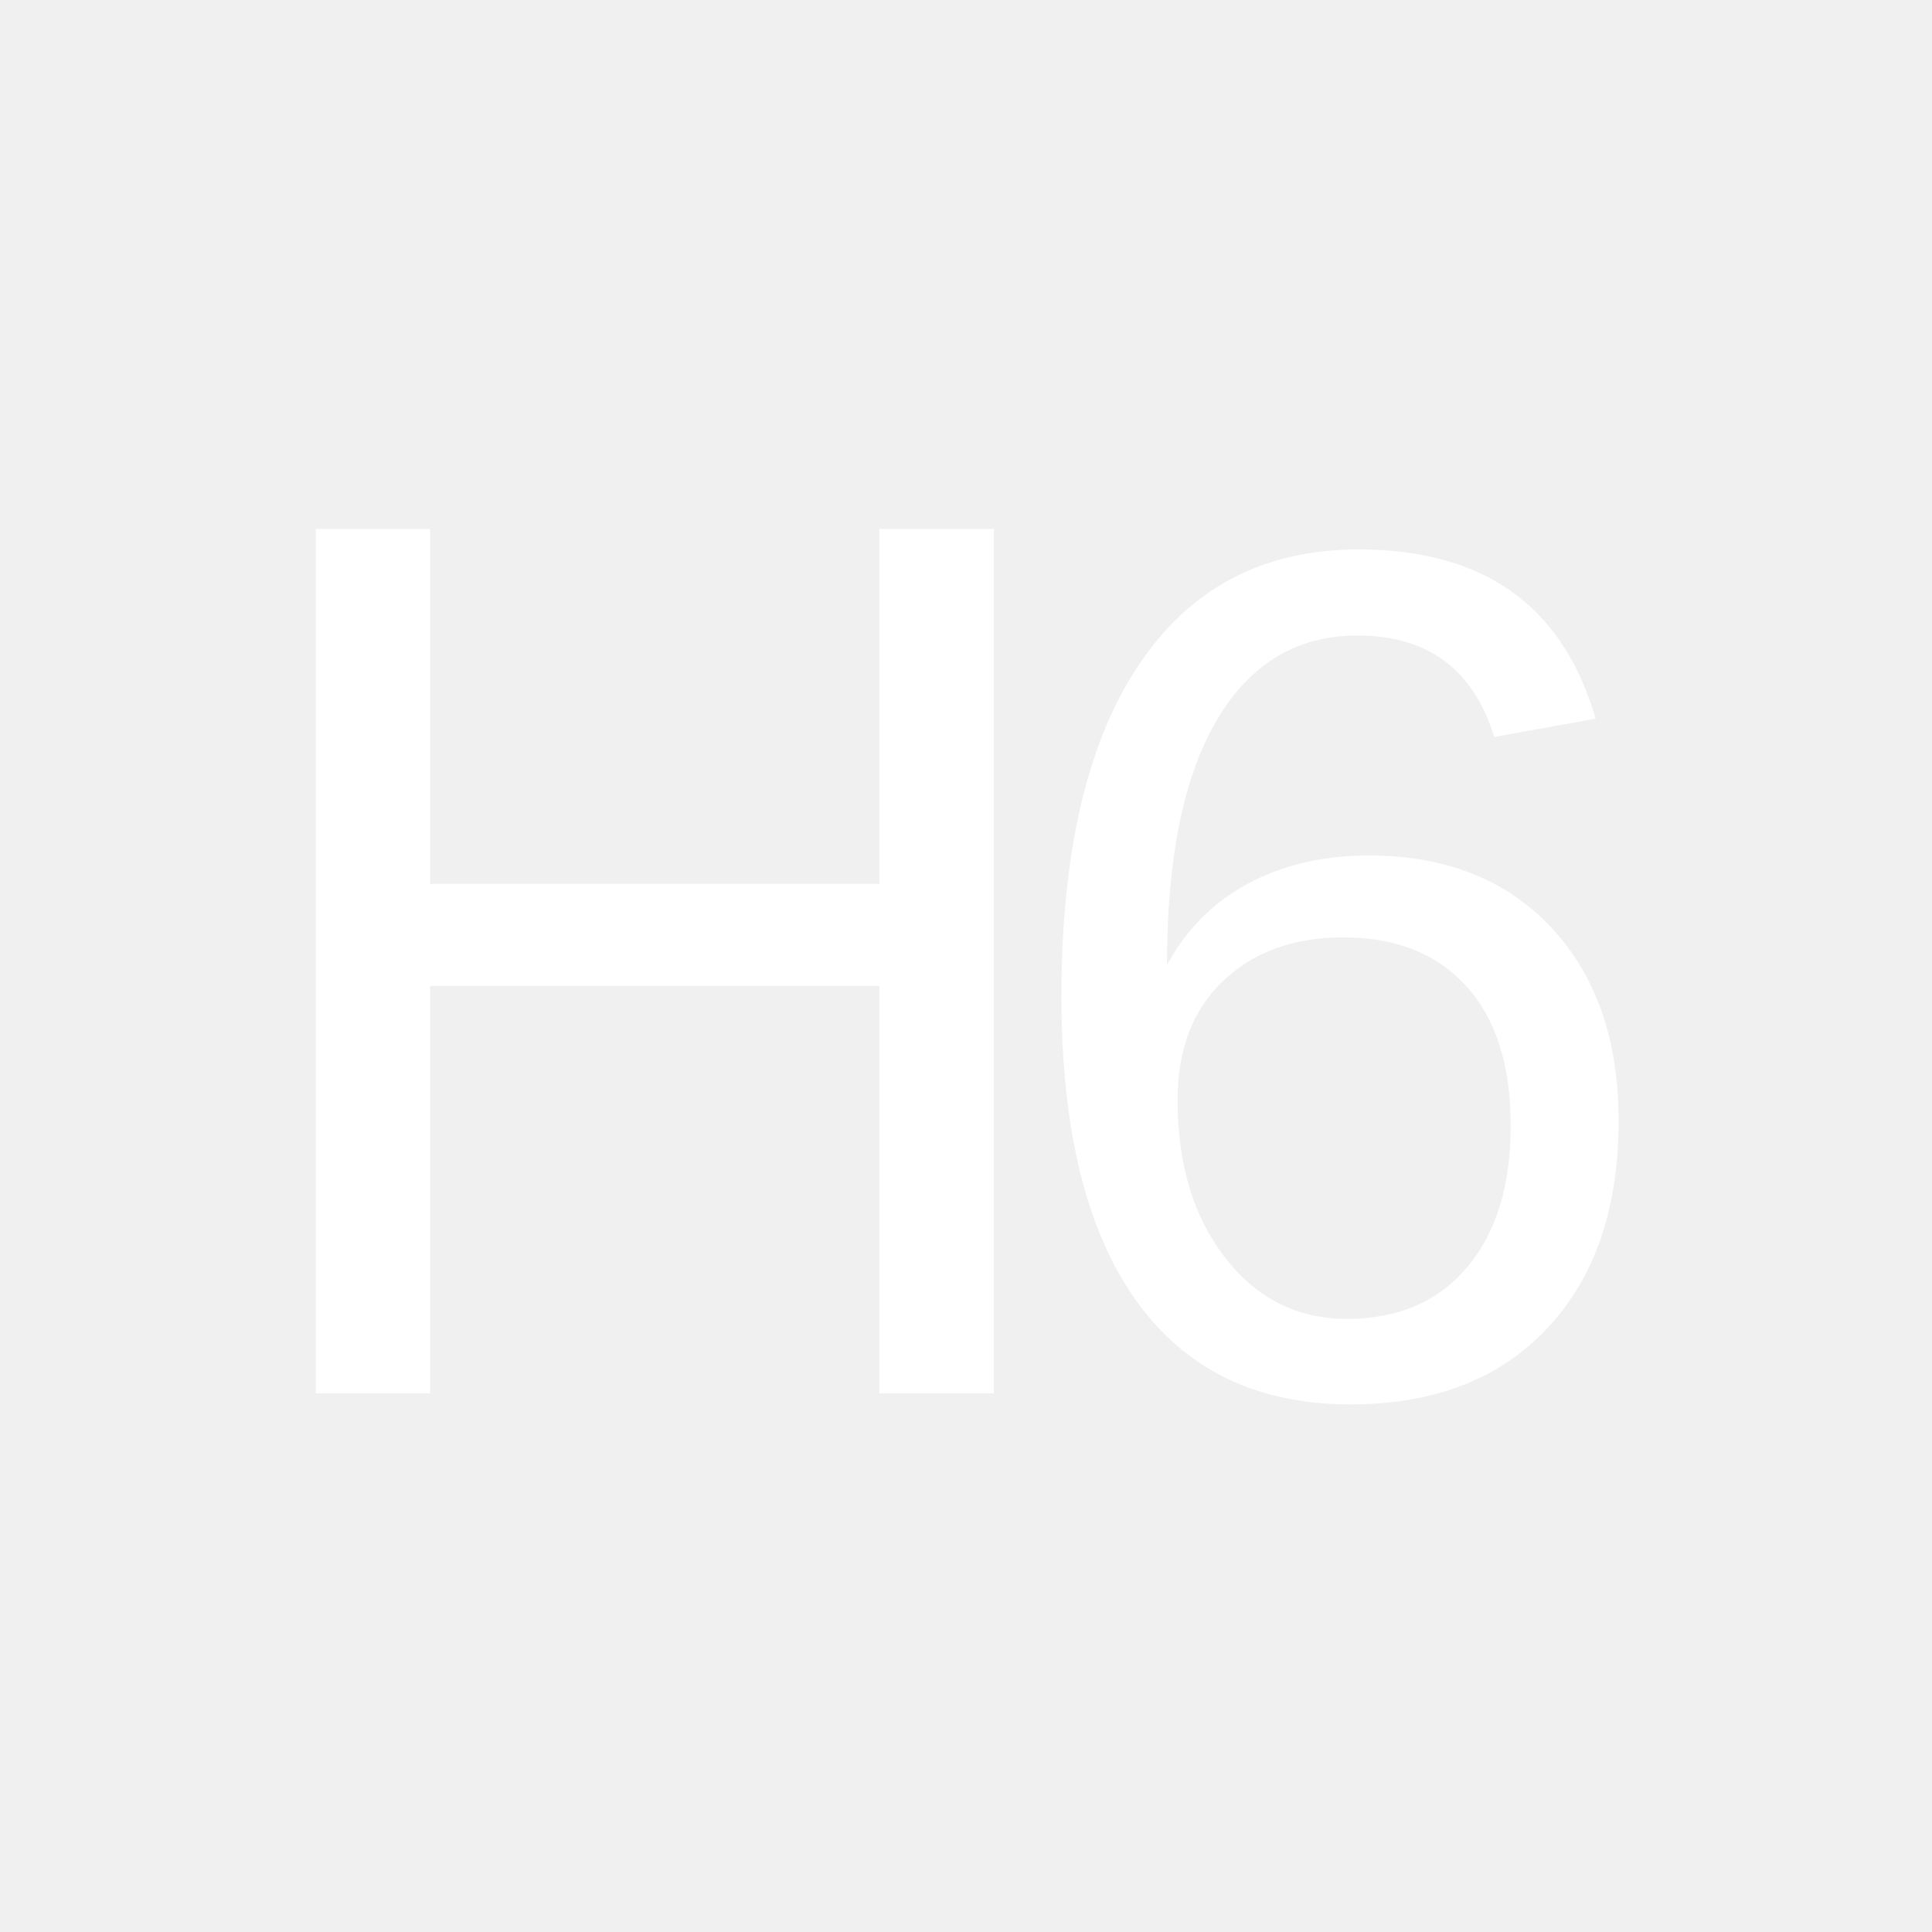
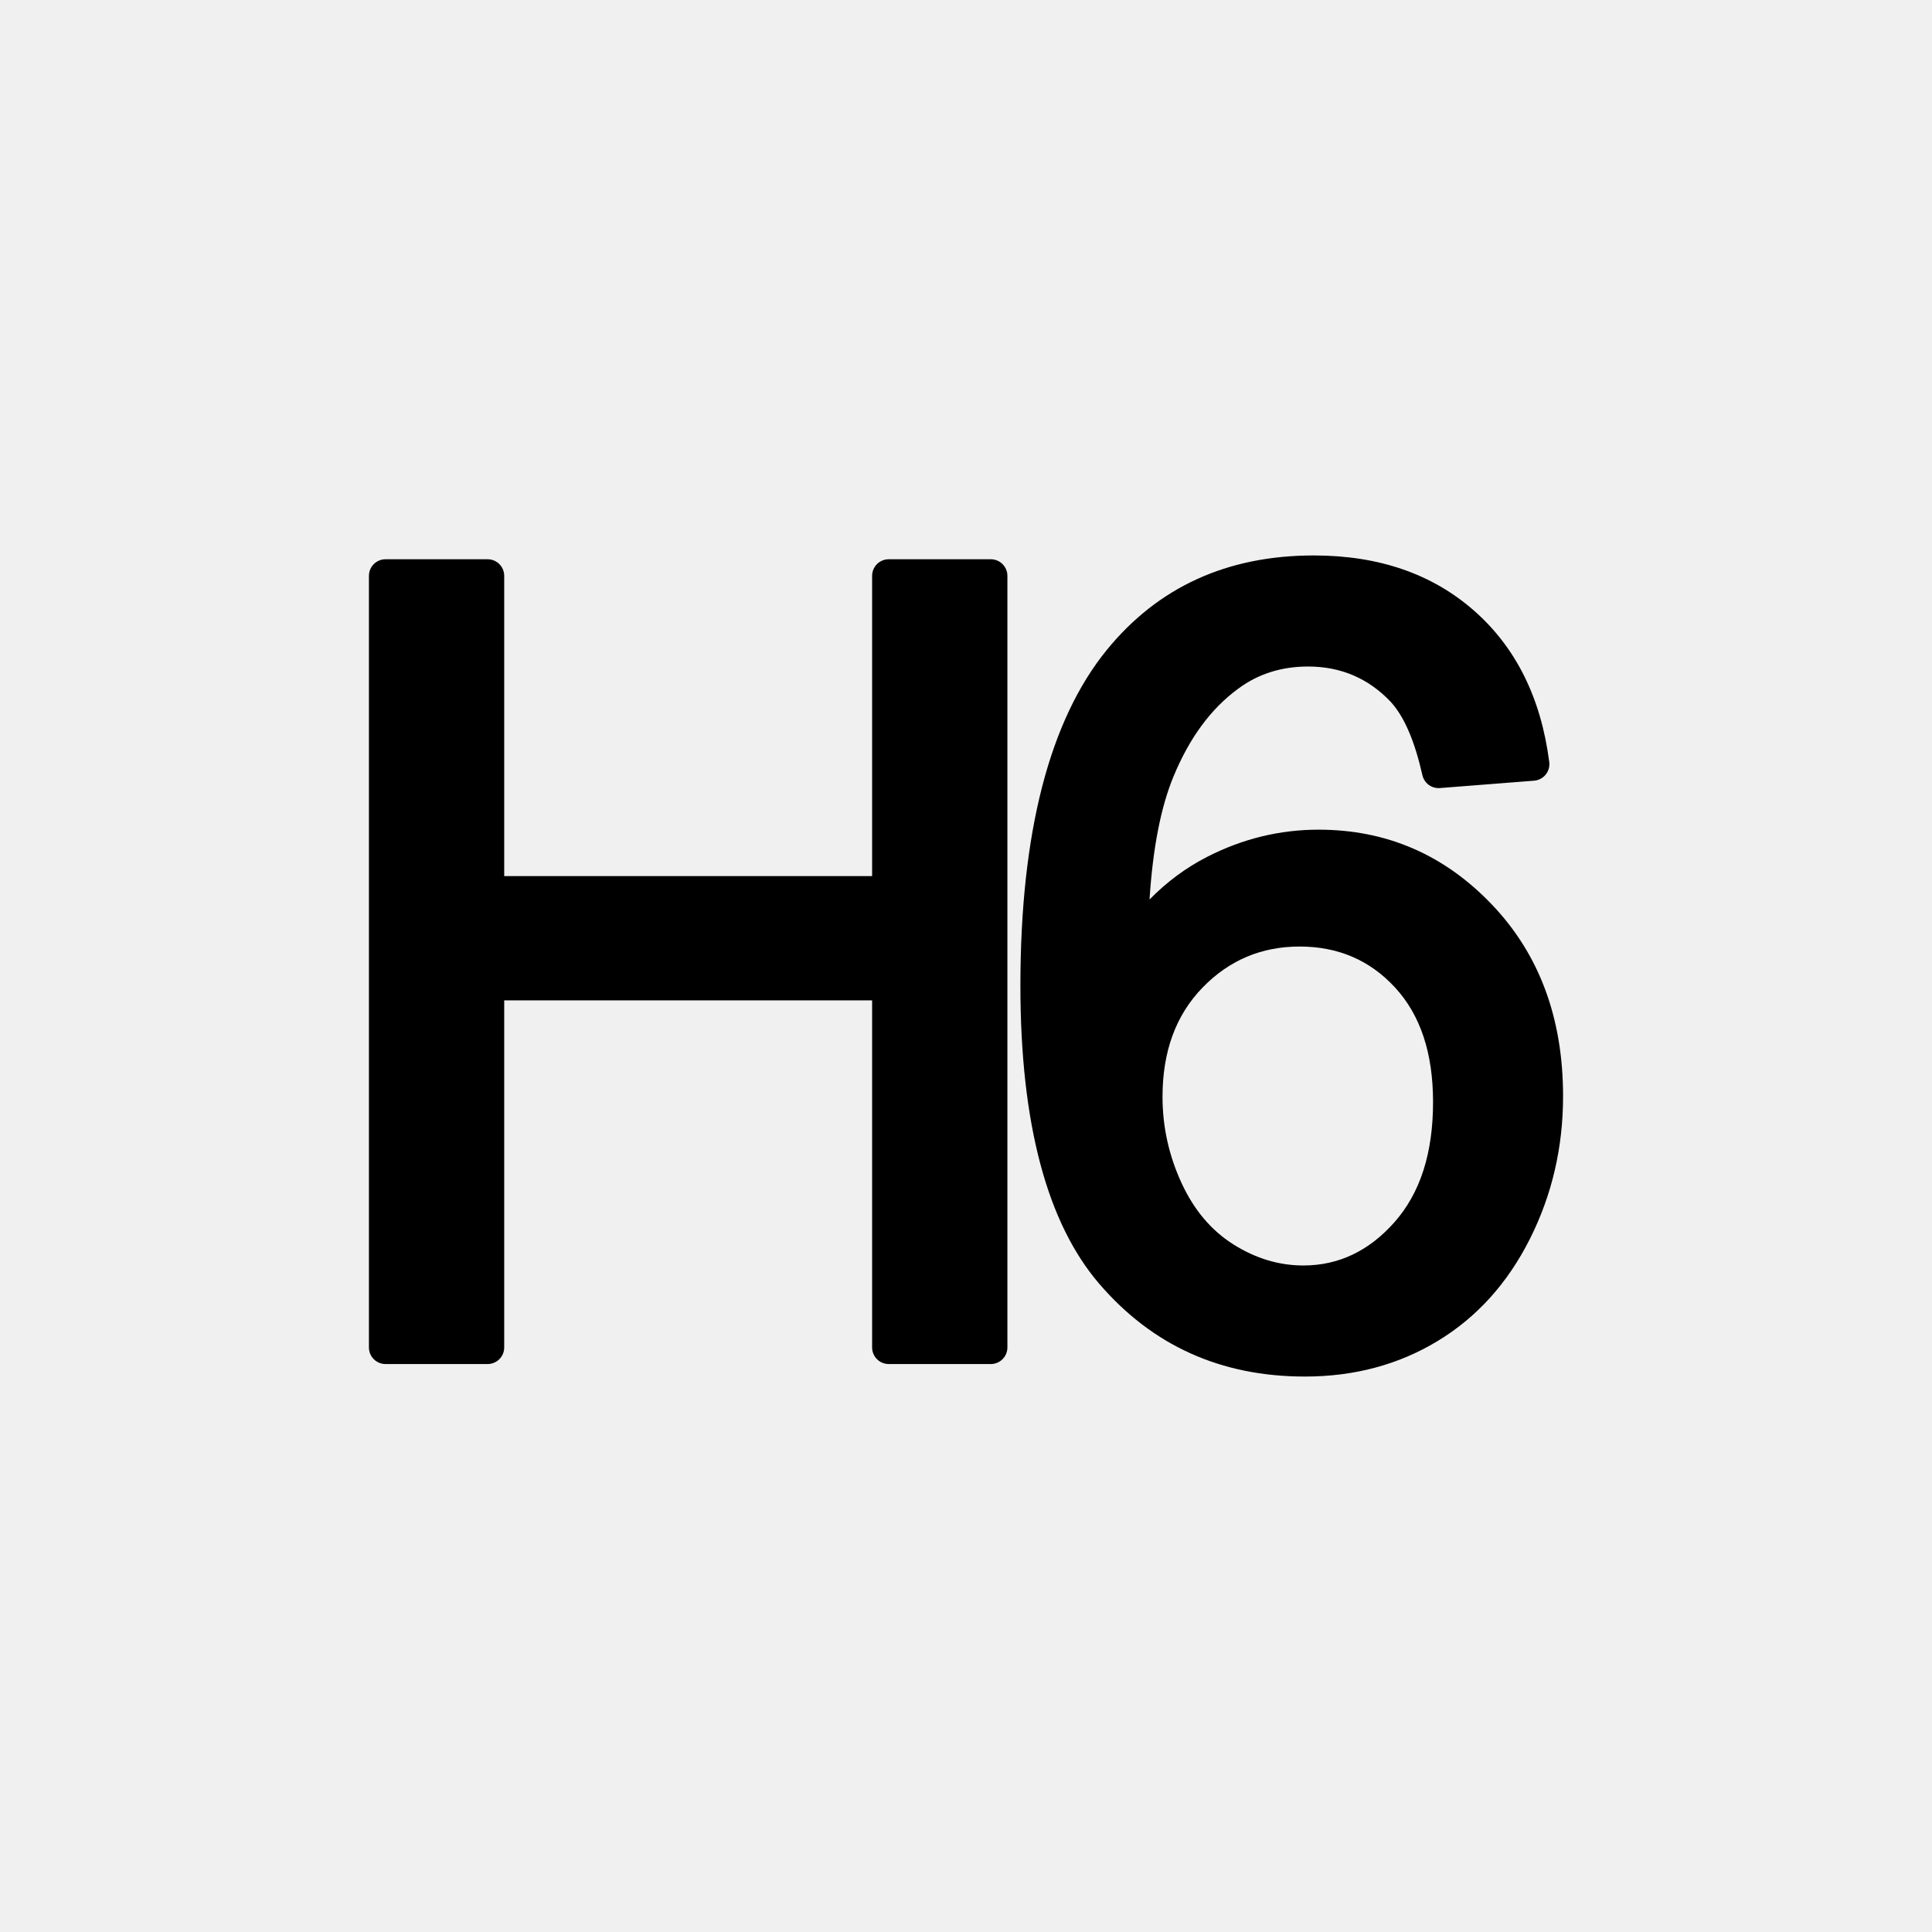
- <svg xmlns="http://www.w3.org/2000/svg" fill="#ffffff" width="100%" height="100%" viewBox="0 0 800 800" version="1.1" xml:space="preserve" style="fill-rule:evenodd;clip-rule:evenodd;stroke-linejoin:round;stroke-miterlimit:2;">
-   <g>
-     <rect x="0" y="0" width="800" height="800" style="fill:none;" />
-     <g transform="matrix(1,0,0,1,-24.873,-2.01826)">
-       <g transform="matrix(1,0,0,1,-98.8779,104.801)">
-         <path d="M254.497,474.154L254.497,116.244L301.86,116.244L301.86,263.217L487.896,263.217L487.896,116.244L535.259,116.244L535.259,474.154L487.896,474.154L487.896,305.453L301.86,305.453L301.86,474.154L254.497,474.154Z" style="fill-rule:nonzero;" />
-       </g>
-       <g transform="matrix(1,0,0,1,439,578.654)">
-         <text x="0px" y="0px" style="font-family:'ArialMT', 'Arial', sans-serif;font-size:500px;">6</text>
-       </g>
-     </g>
+ <svg xmlns="http://www.w3.org/2000/svg" width="100%" height="100%" viewBox="0 0 800 800" version="1.1" style="fill-rule:evenodd;clip-rule:evenodd;stroke-linejoin:round;stroke-miterlimit:2;">
+   <g transform="matrix(0.680003,0,0,0.680003,128,128)">
+     <path fill="black" d="M36.423,632.282L36.423,162.418C36.423,156.84 40.944,152.318 46.522,152.318L108.7,152.318C114.279,152.318 118.8,156.84 118.8,162.418L118.8,345.264L342.829,345.264L342.829,162.418C342.829,156.84 347.35,152.318 352.929,152.318L415.107,152.318C420.685,152.318 425.206,156.84 425.206,162.418L425.206,632.282C425.206,637.859 420.685,642.381 415.107,642.381L352.929,642.381C347.35,642.381 342.829,637.859 342.829,632.282L342.829,420.911L118.8,420.911L118.8,632.282C118.8,637.859 114.279,642.381 108.7,642.381L46.522,642.381C40.944,642.381 36.423,637.859 36.423,632.282ZM745.93,287.153L688.559,291.64C683.559,292.03 679.029,288.693 677.921,283.802C673.295,263.368 667.059,248.375 658.568,239.077C644.967,224.773 628.203,217.634 608.285,217.634C592.196,217.634 578.05,222.062 565.888,231.043L565.84,231.078C549.058,243.319 535.954,261.281 526.28,284.776C518.54,303.573 513.756,328.495 511.754,359.516C522.302,348.742 534.045,340.07 546.963,333.473C568.507,322.472 591.088,316.984 614.696,316.984C656.012,316.984 691.2,332.164 720.236,362.576C749,392.705 763.575,431.573 763.575,479.325C763.575,510.438 756.846,539.349 743.431,566.067C729.81,593.195 711.043,613.922 687.234,628.345C663.471,642.741 636.525,649.998 606.362,649.998C555.143,649.998 513.396,631.106 481.071,593.431C449.559,556.703 433.125,496.349 433.125,412.018C433.125,318.214 451.058,250.169 485.709,207.571L485.717,207.562C516.942,169.272 558.934,150 611.811,150C651.516,150 683.977,161.336 709.338,183.598C734.707,205.867 750.108,236.537 755.159,275.795C755.512,278.539 754.724,281.307 752.981,283.454C751.236,285.6 748.688,286.937 745.93,287.153ZM519.669,479.645C519.669,498.035 523.577,515.632 531.388,532.44C538.941,548.692 549.432,561.135 563.009,569.644C576.481,578.088 590.6,582.364 605.401,582.364C626.86,582.364 645.246,573.575 660.682,556.258C676.71,538.274 684.403,513.735 684.403,482.85C684.403,453.322 676.866,429.948 661.129,412.95C645.789,396.378 626.452,388.143 603.157,388.143C579.935,388.143 560.235,396.47 544.056,413.126C527.652,430.012 519.669,452.239 519.669,479.645Z" />
  </g>
</svg>
